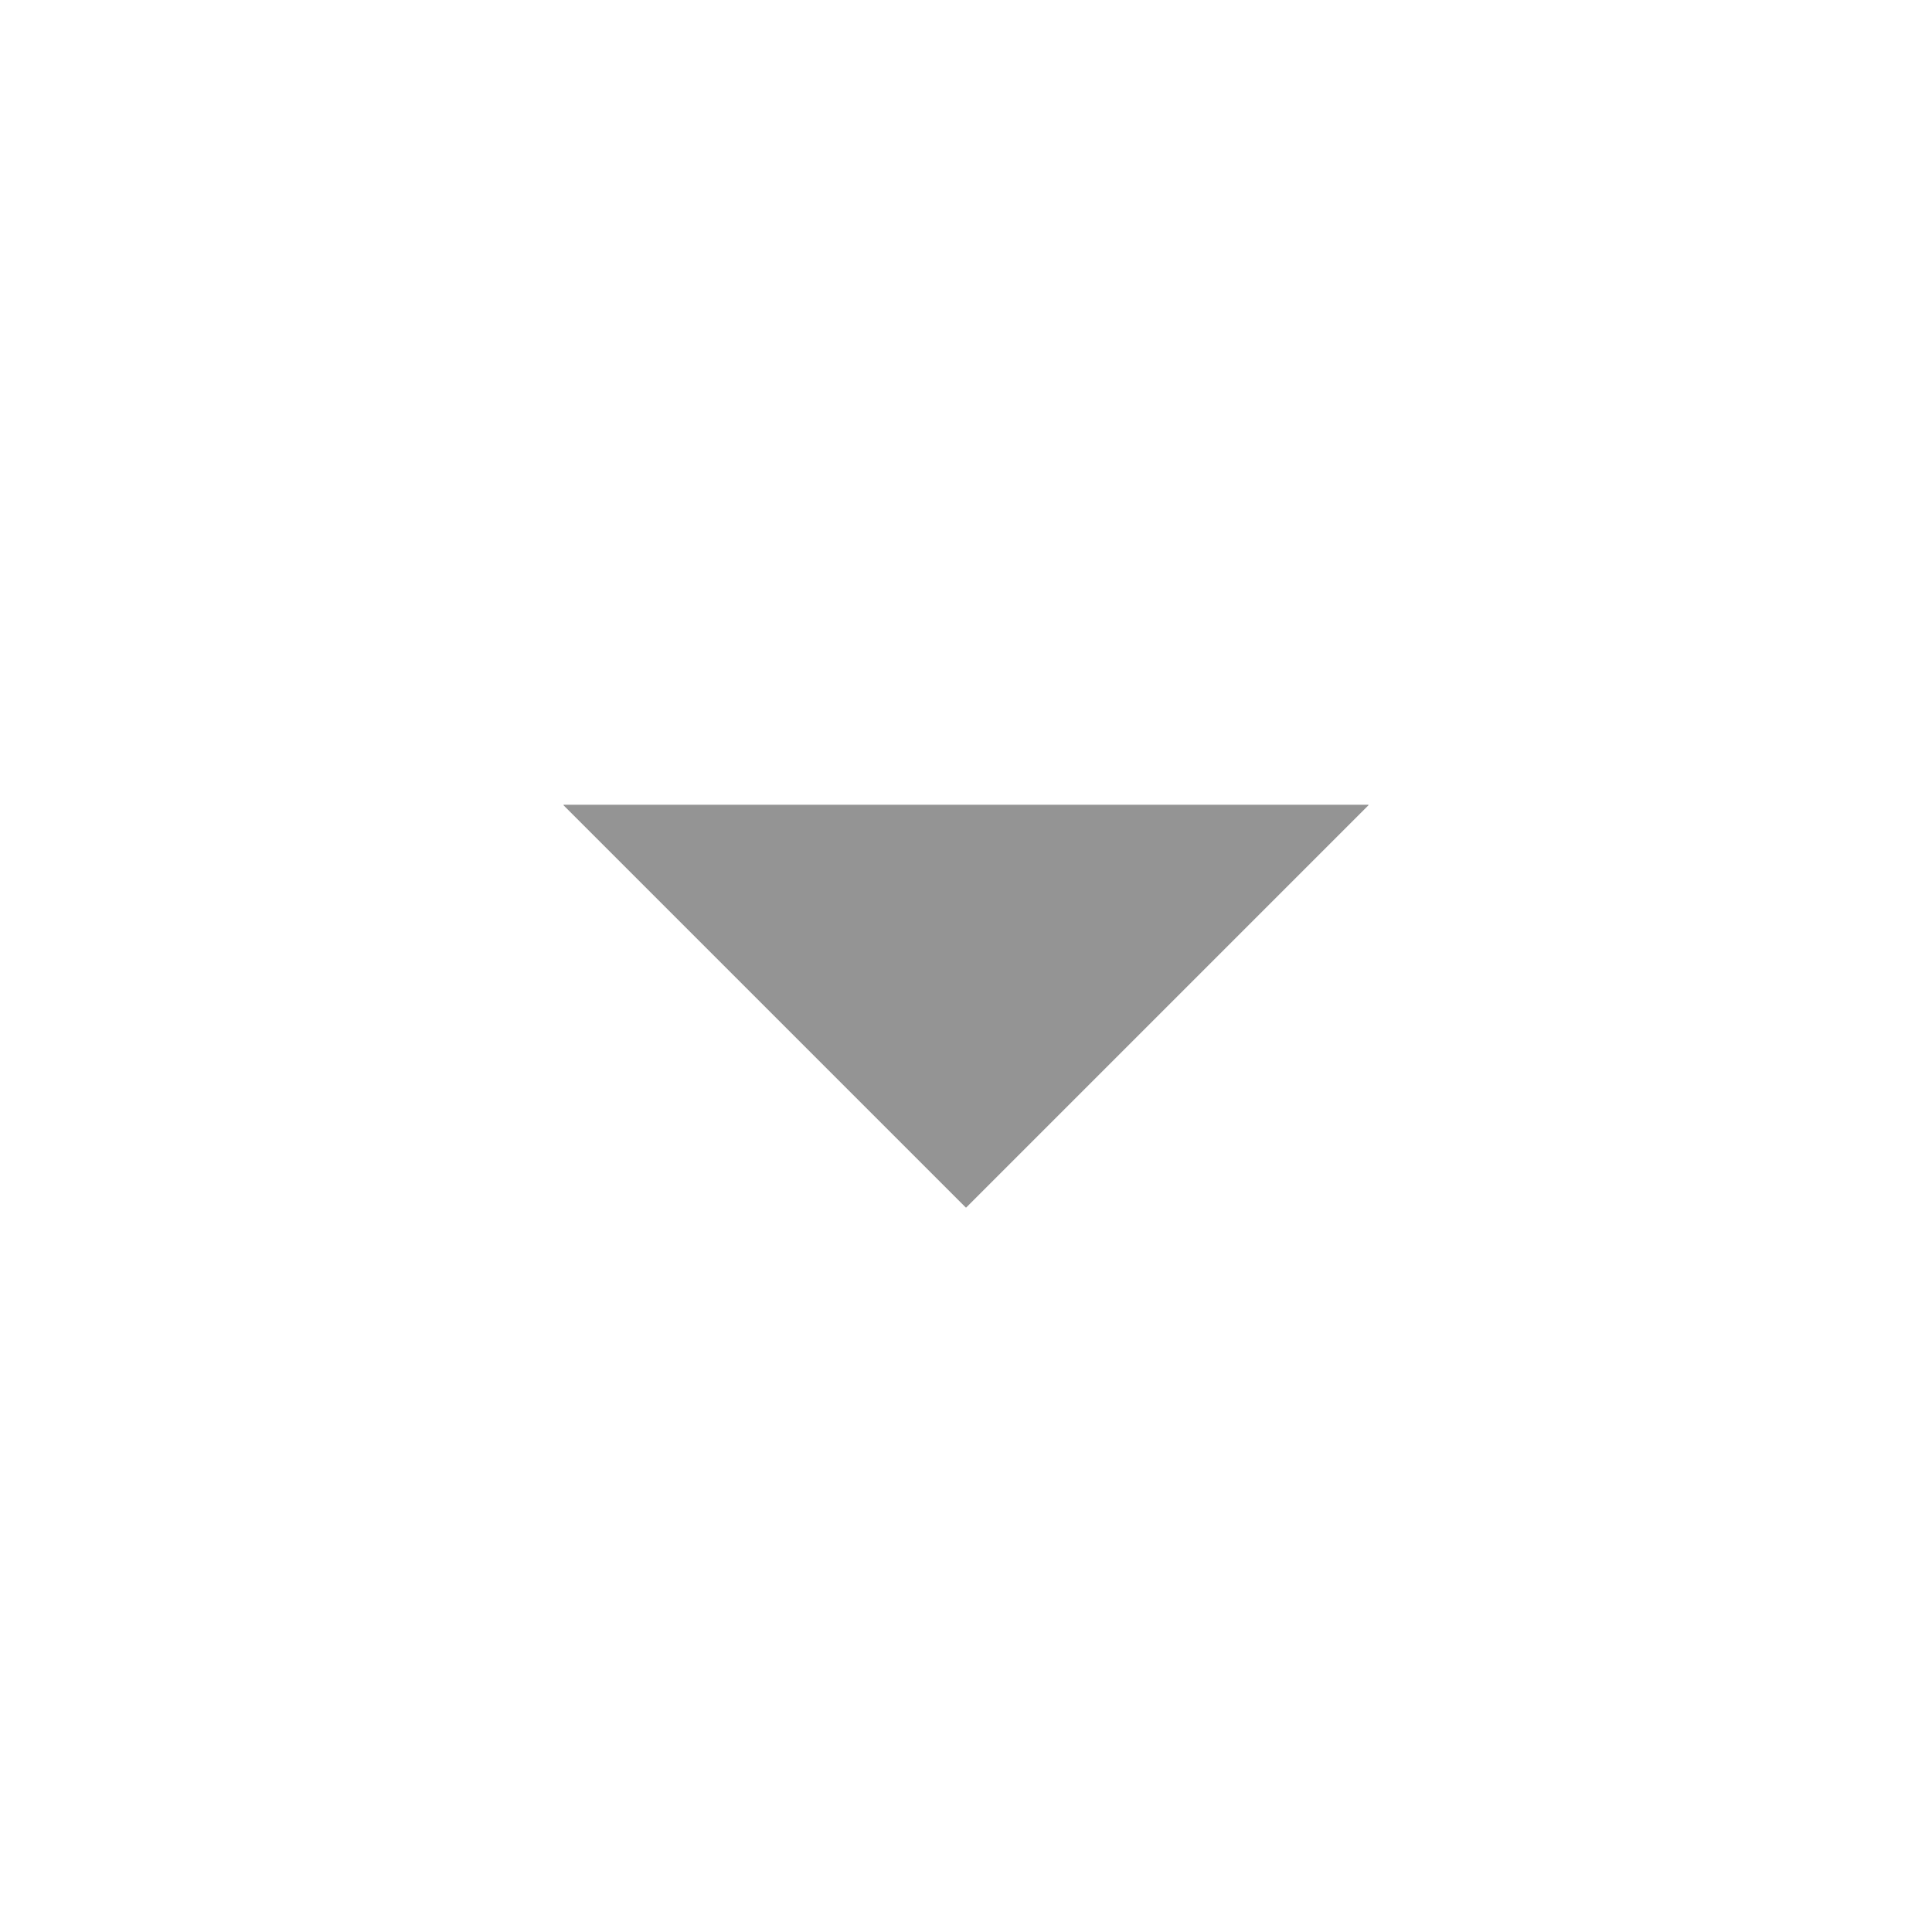
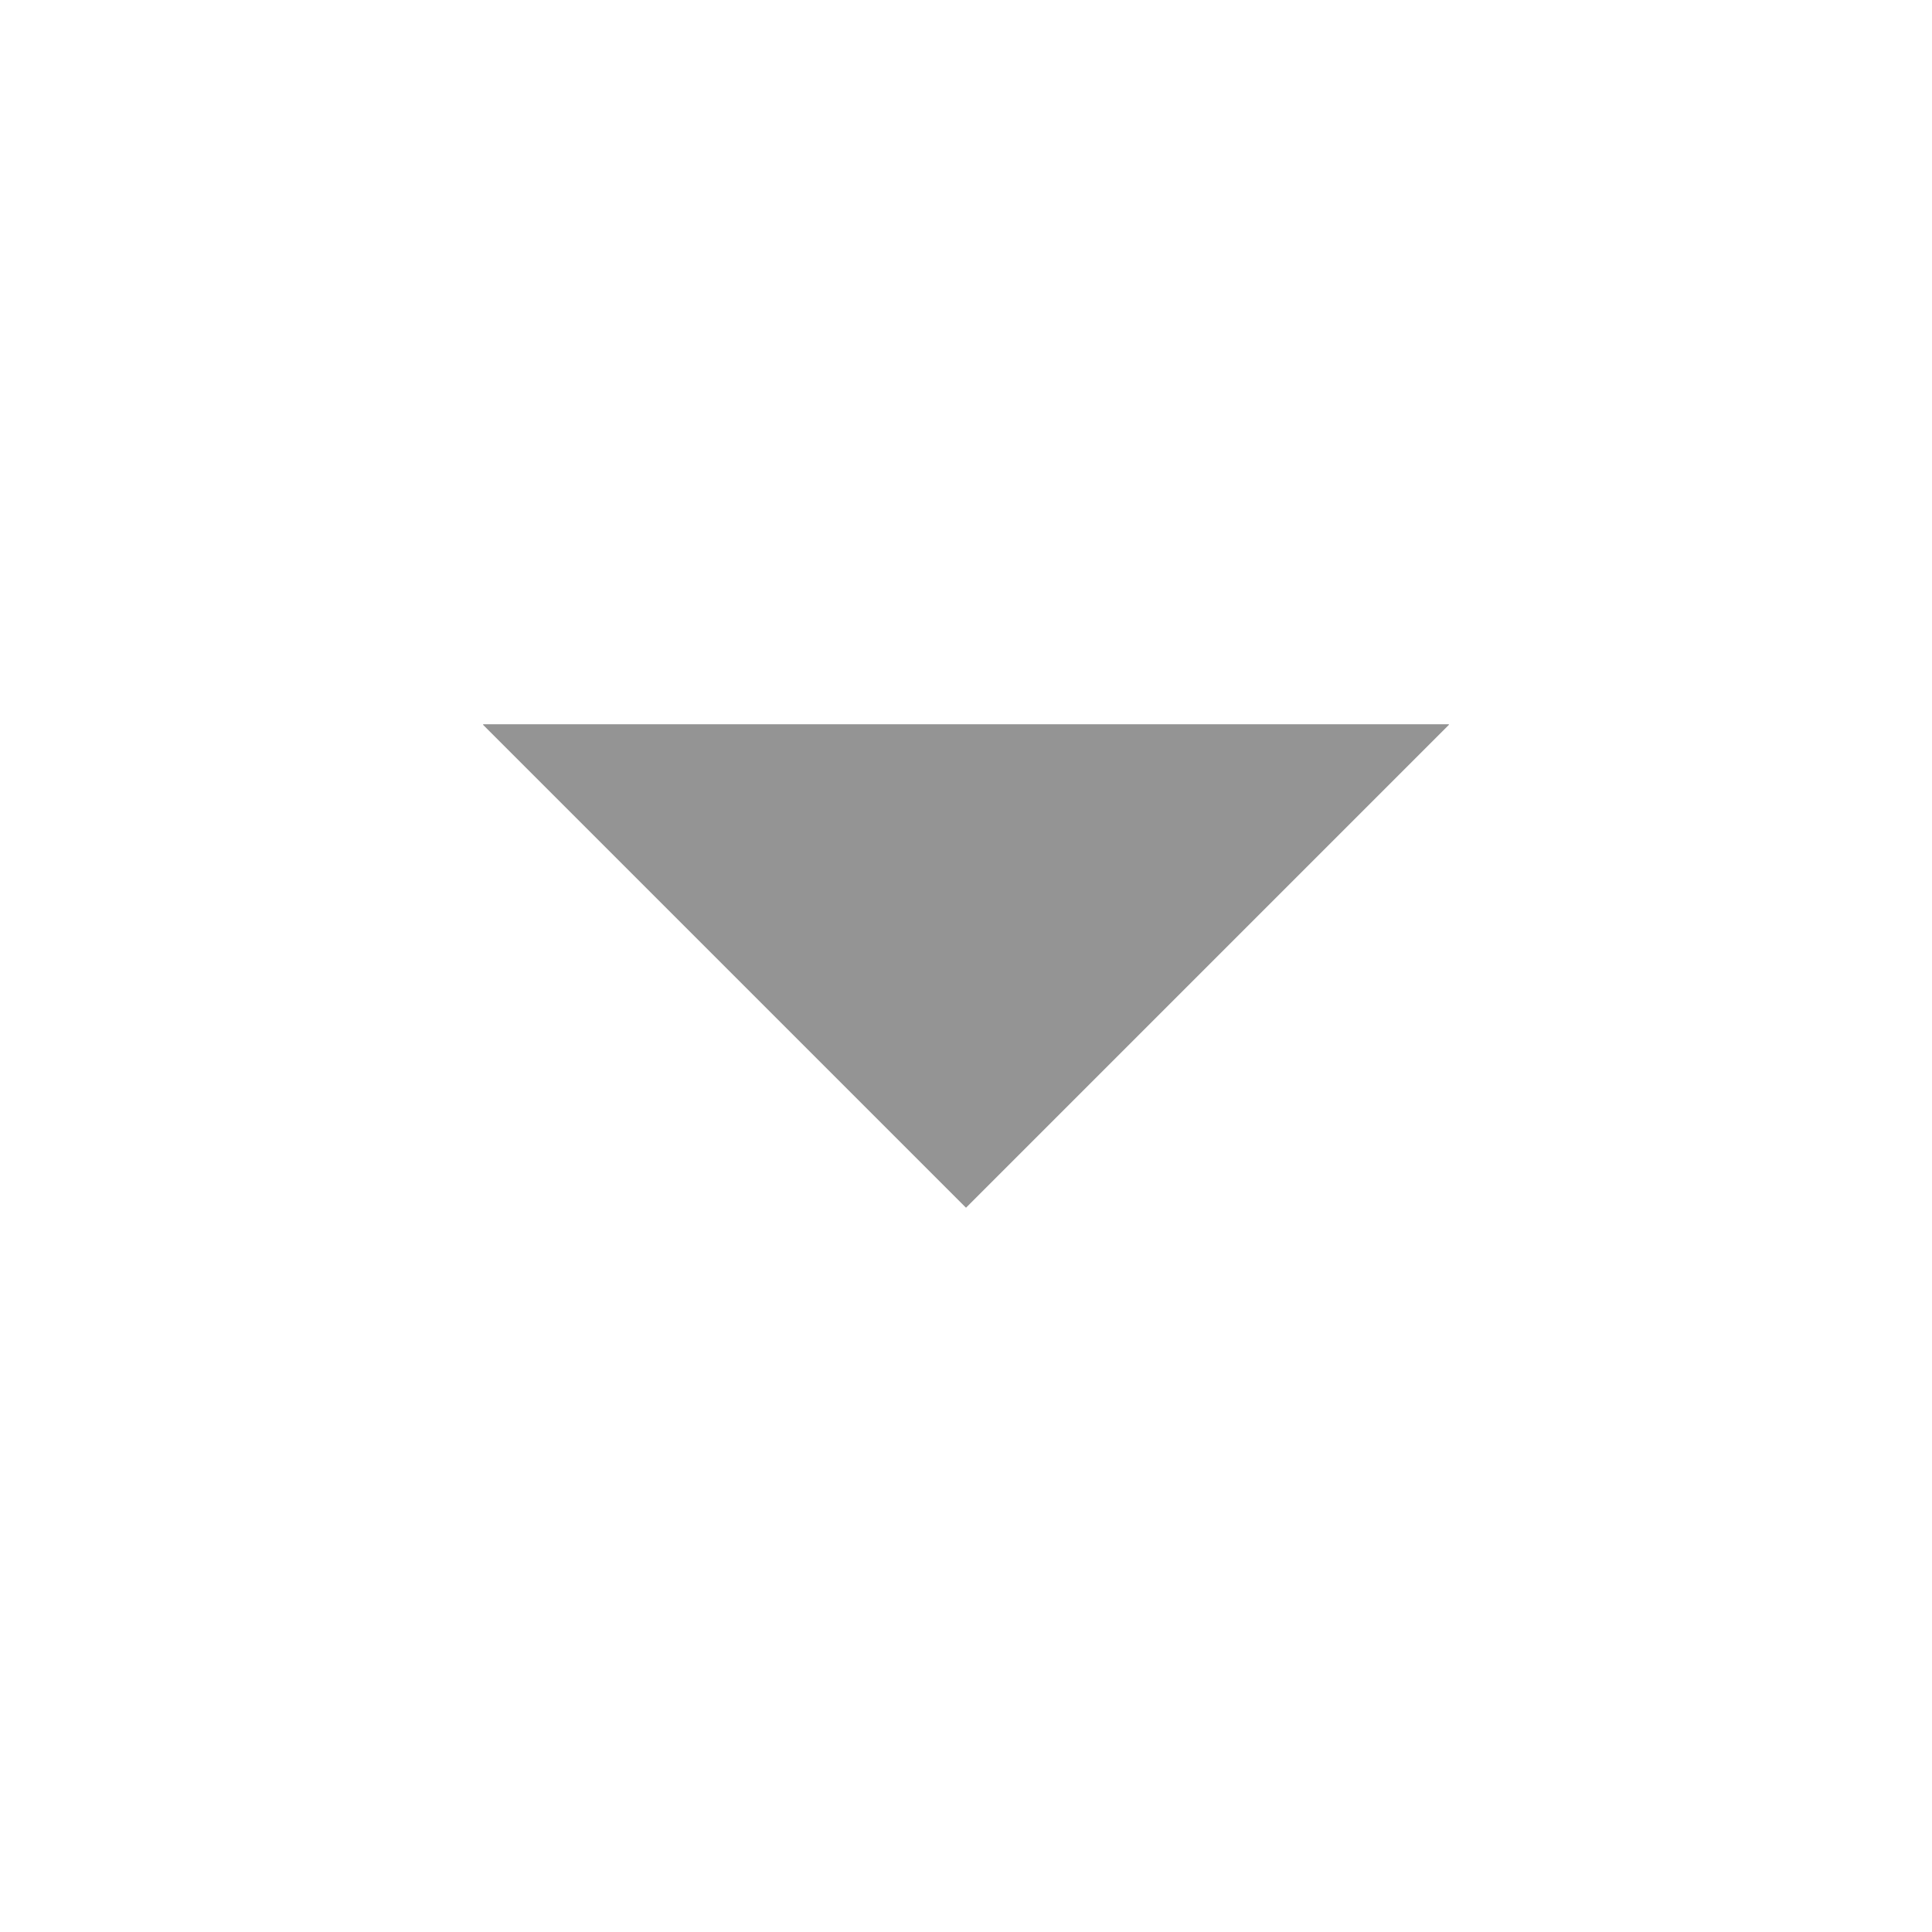
- <svg xmlns="http://www.w3.org/2000/svg" xmlns:xlink="http://www.w3.org/1999/xlink" width="16" height="16" viewBox="0 0 24 24">
+ <svg xmlns="http://www.w3.org/2000/svg" xmlns:xlink="http://www.w3.org/1999/xlink" width="16" height="16" viewBox="0 0 16 16">
  <style>
		use:not(:target) {
		  display: none;
		}
		use {
		  fill: #595959;
		}
		use[id$="-ic"] {
		  fill: #cecece;
		}
		use[id$="-ds"] {
		  fill: #595959;
		  opacity: .5;
		}
	</style>
  <defs>
-     <path id="adrop-shape" stroke-linejoin="miter" d="M 7,10L 12,15L 17,10L 7,10 Z " />
+     <path id="adrop-shape" d="m 4,6 4,4 4,-4 z" />
  </defs>
  <use id="state" xlink:href="#adrop-shape" />
  <use id="state-ic" xlink:href="#adrop-shape" />
  <use id="state-ds" xlink:href="#adrop-shape" />
</svg>
